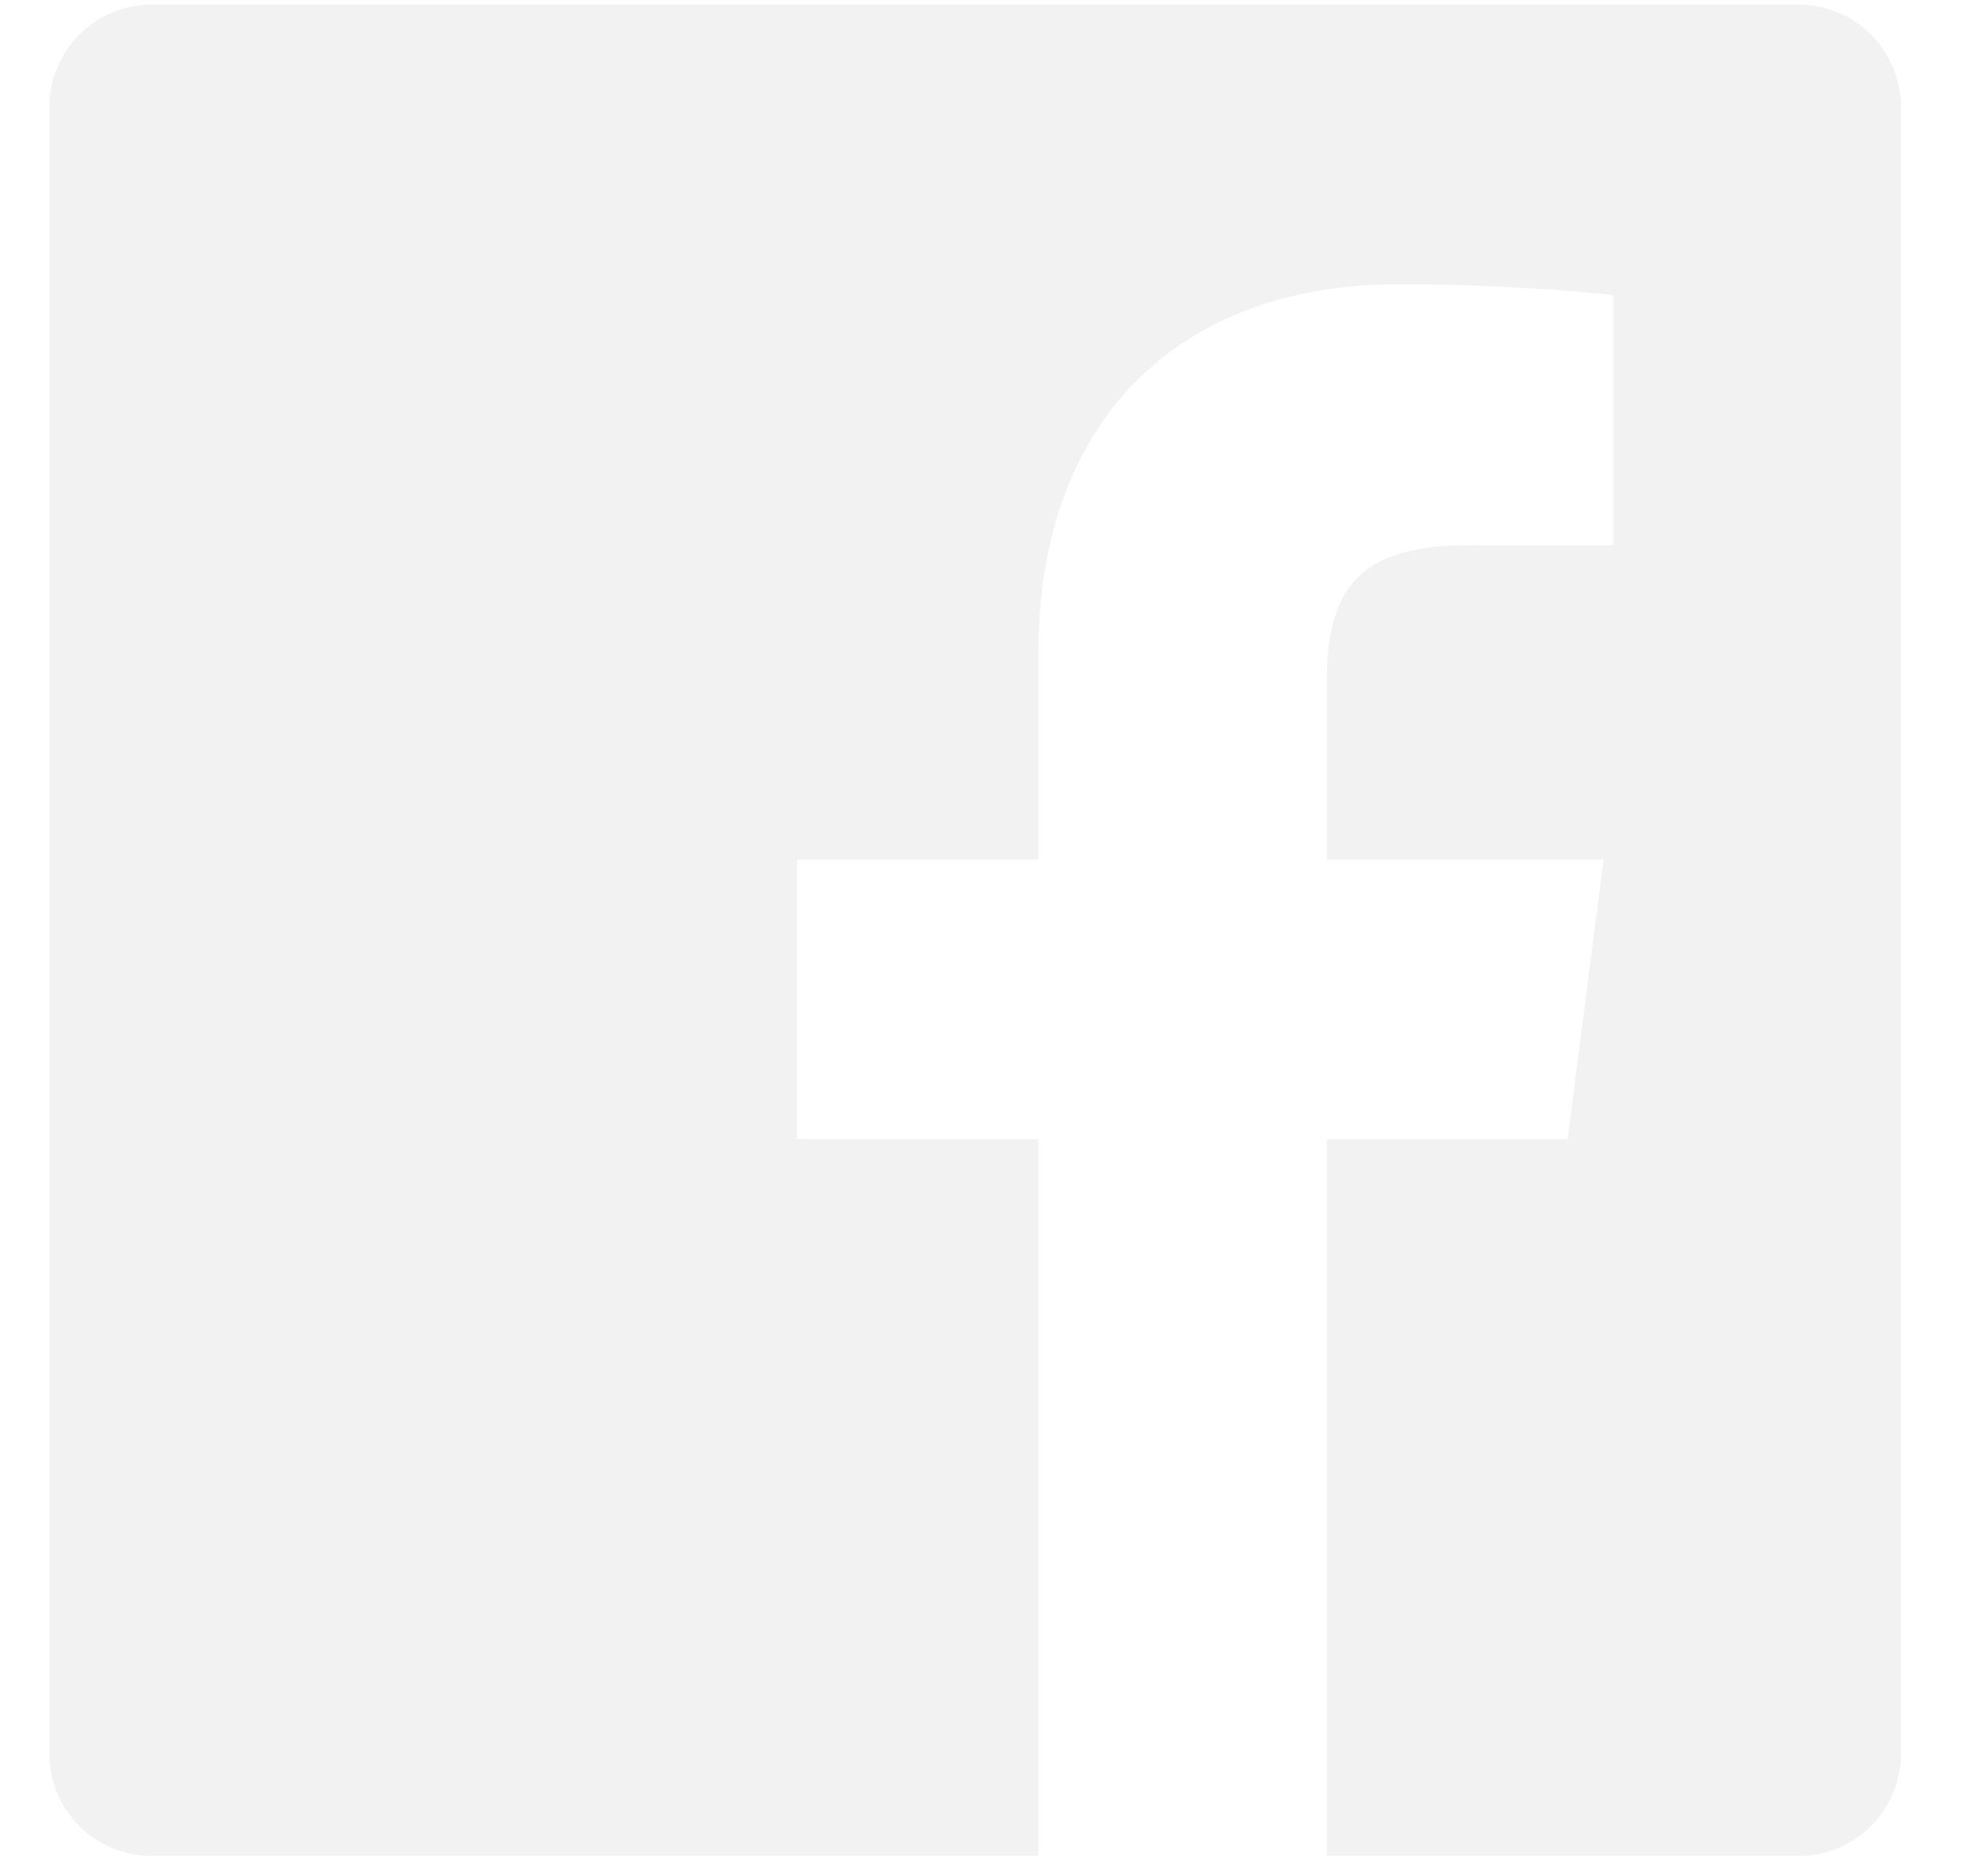
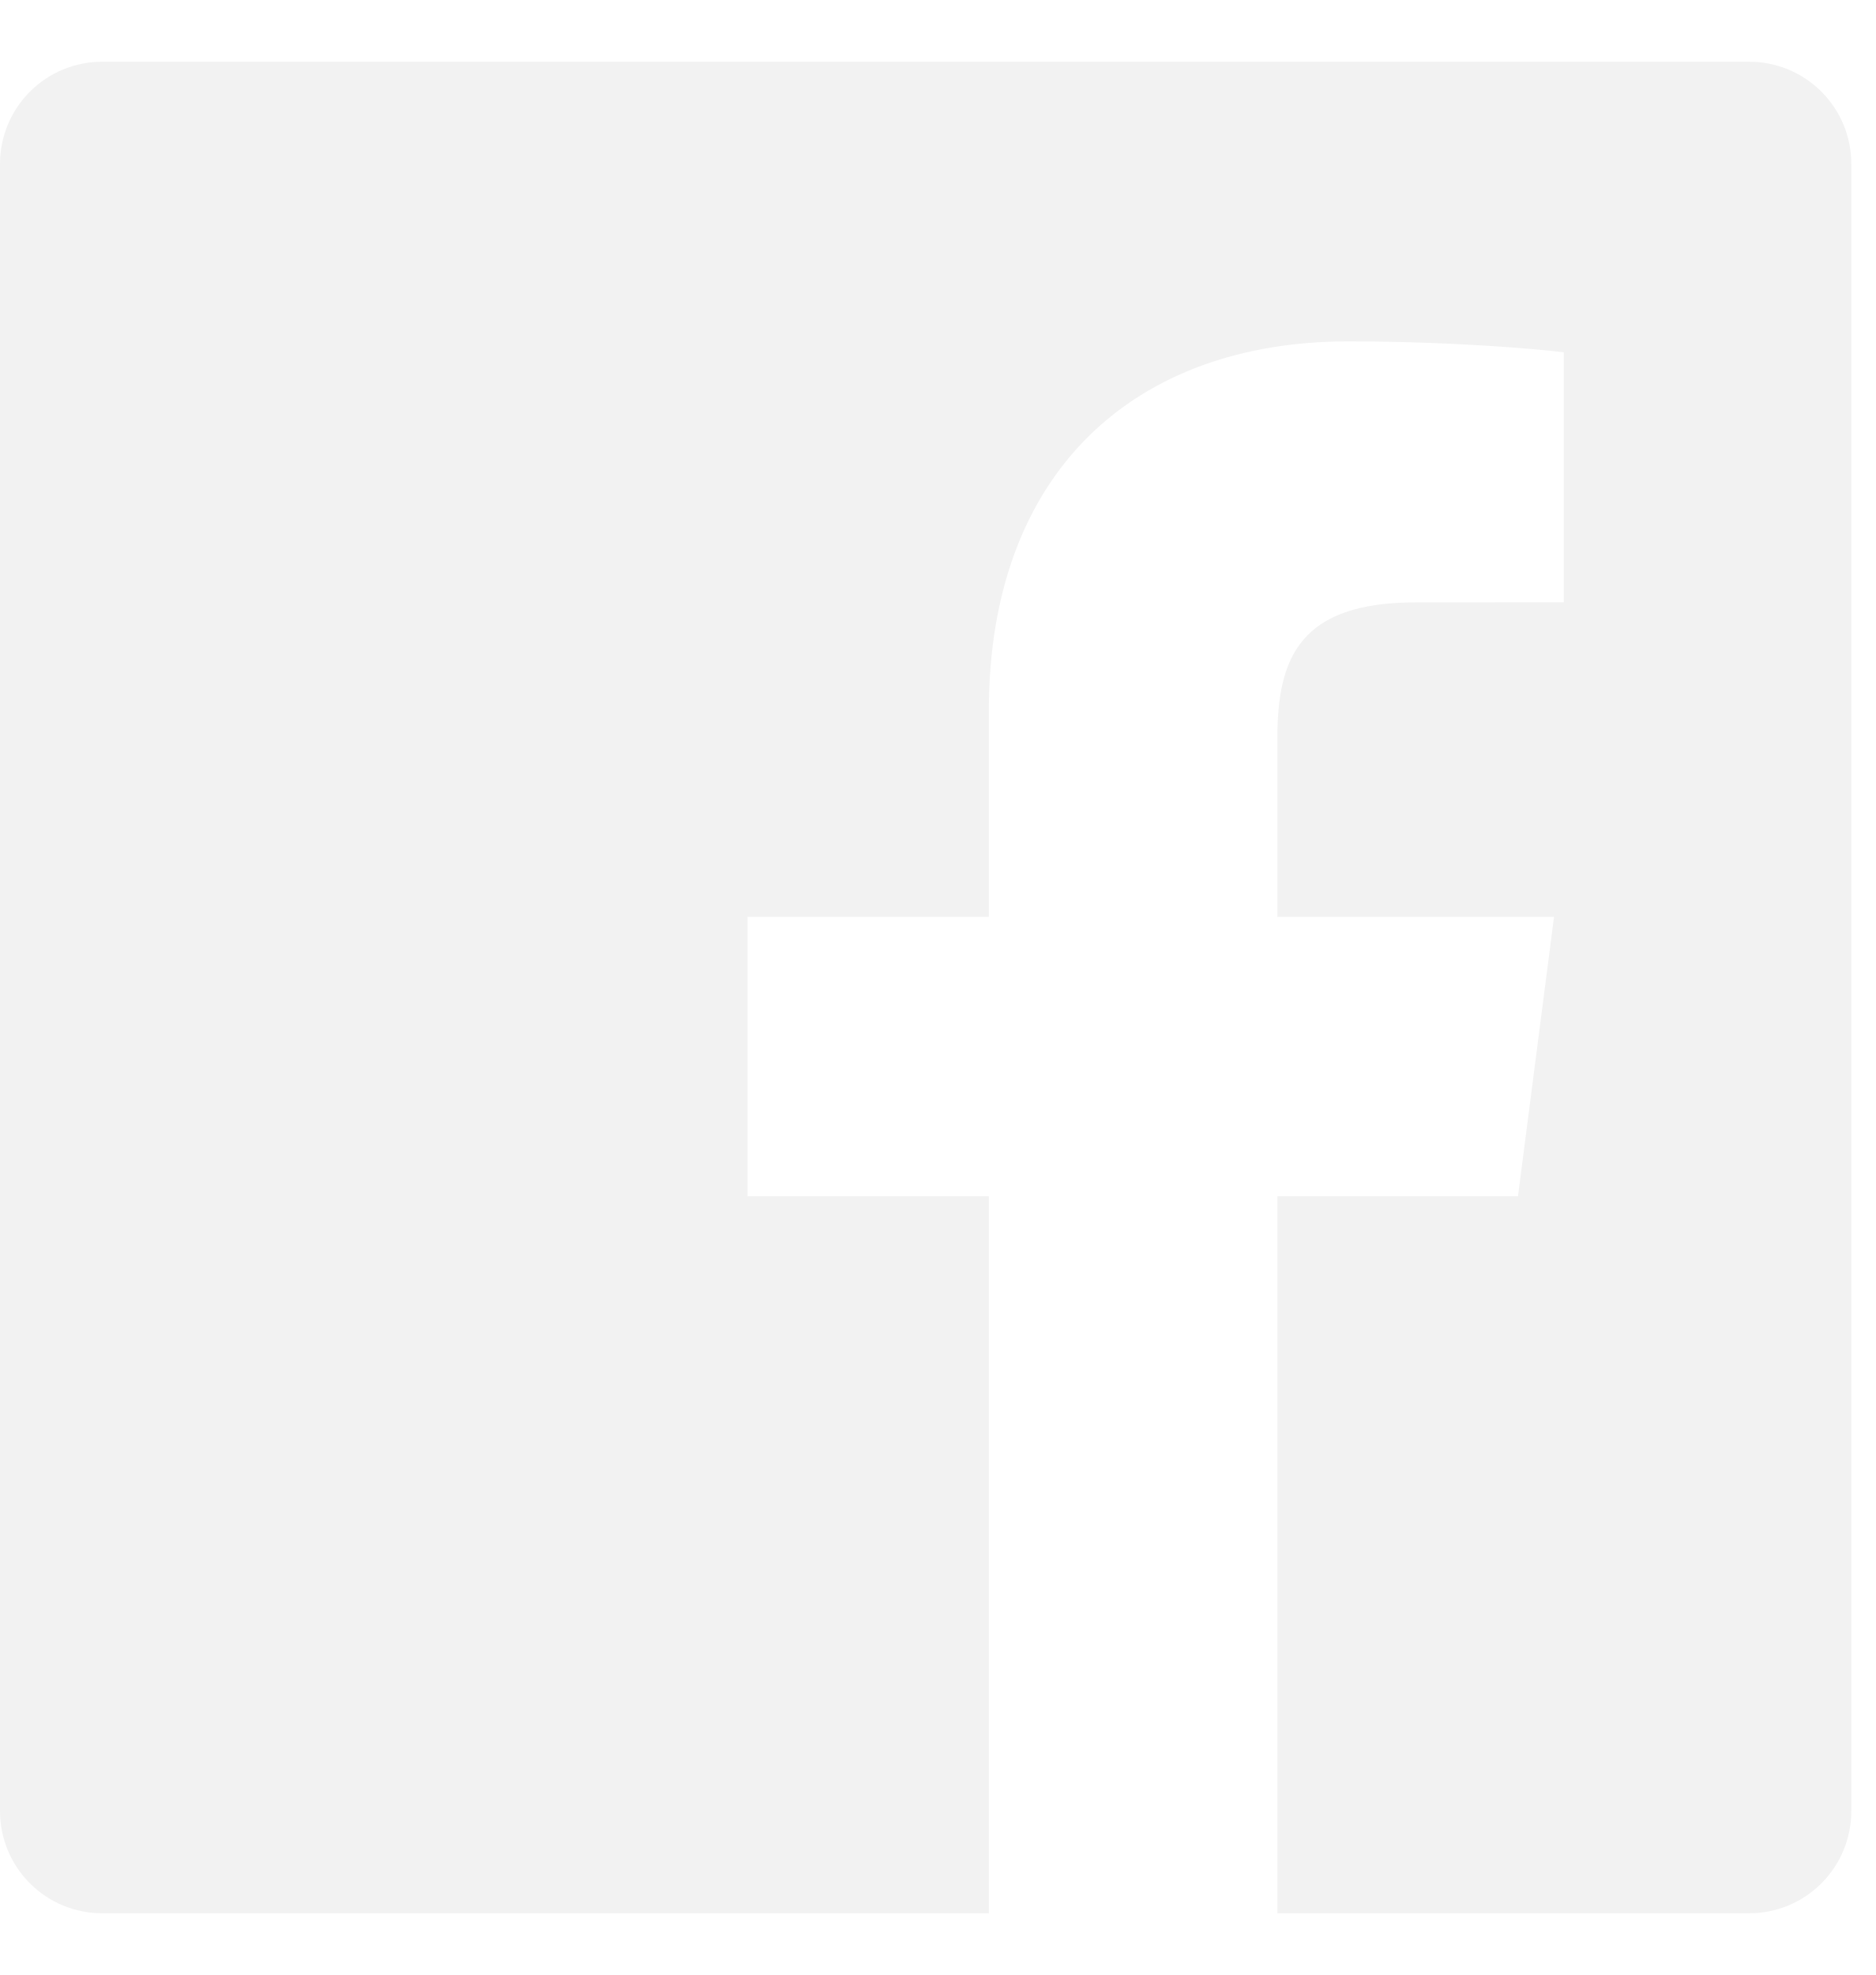
- <svg xmlns="http://www.w3.org/2000/svg" width="20" height="19" viewBox="0 0 20 19" fill="none">
-   <path d="M18.215 0.047H1.535C1.26 0.047 0.997 0.156 0.803 0.35C0.609 0.545 0.5 0.808 0.5 1.082V17.763C0.5 18.037 0.609 18.3 0.803 18.494C0.997 18.688 1.26 18.797 1.535 18.797H10.515V11.536H8.071V8.707H10.515V6.62C10.515 4.198 11.994 2.879 14.154 2.879C15.189 2.879 16.079 2.956 16.338 2.991V5.522L14.84 5.523C13.665 5.523 13.437 6.081 13.437 6.9V8.707H16.239L15.874 11.537H13.437V18.797H18.215C18.49 18.797 18.753 18.688 18.947 18.494C19.141 18.3 19.25 18.037 19.25 17.762V1.082C19.25 0.808 19.141 0.545 18.947 0.35C18.753 0.156 18.49 0.047 18.215 0.047V0.047Z" fill="#F2F2F2" />
+ <svg xmlns="http://www.w3.org/2000/svg" width="19" height="20" viewBox="0 0 19 20" fill="none">
+   <path d="M17.715 0.625H1.035C0.76 0.625 0.497 0.734 0.303 0.928C0.109 1.122 0 1.385 0 1.66V18.34C6.90554e-05 18.615 0.109 18.878 0.303 19.072C0.497 19.266 0.76 19.375 1.035 19.375H10.015V12.114H7.571V9.284H10.015V7.197C10.015 4.776 11.494 3.457 13.654 3.457C14.689 3.457 15.579 3.534 15.838 3.568V6.099L14.34 6.1C13.165 6.1 12.937 6.659 12.937 7.478V9.285H15.739L15.374 12.114H12.937V19.375H17.715C17.99 19.375 18.253 19.266 18.447 19.072C18.641 18.878 18.75 18.614 18.75 18.34V1.66C18.75 1.385 18.641 1.122 18.447 0.928C18.253 0.734 17.99 0.625 17.715 0.625Z" fill="#F2F2F2" />
</svg>
